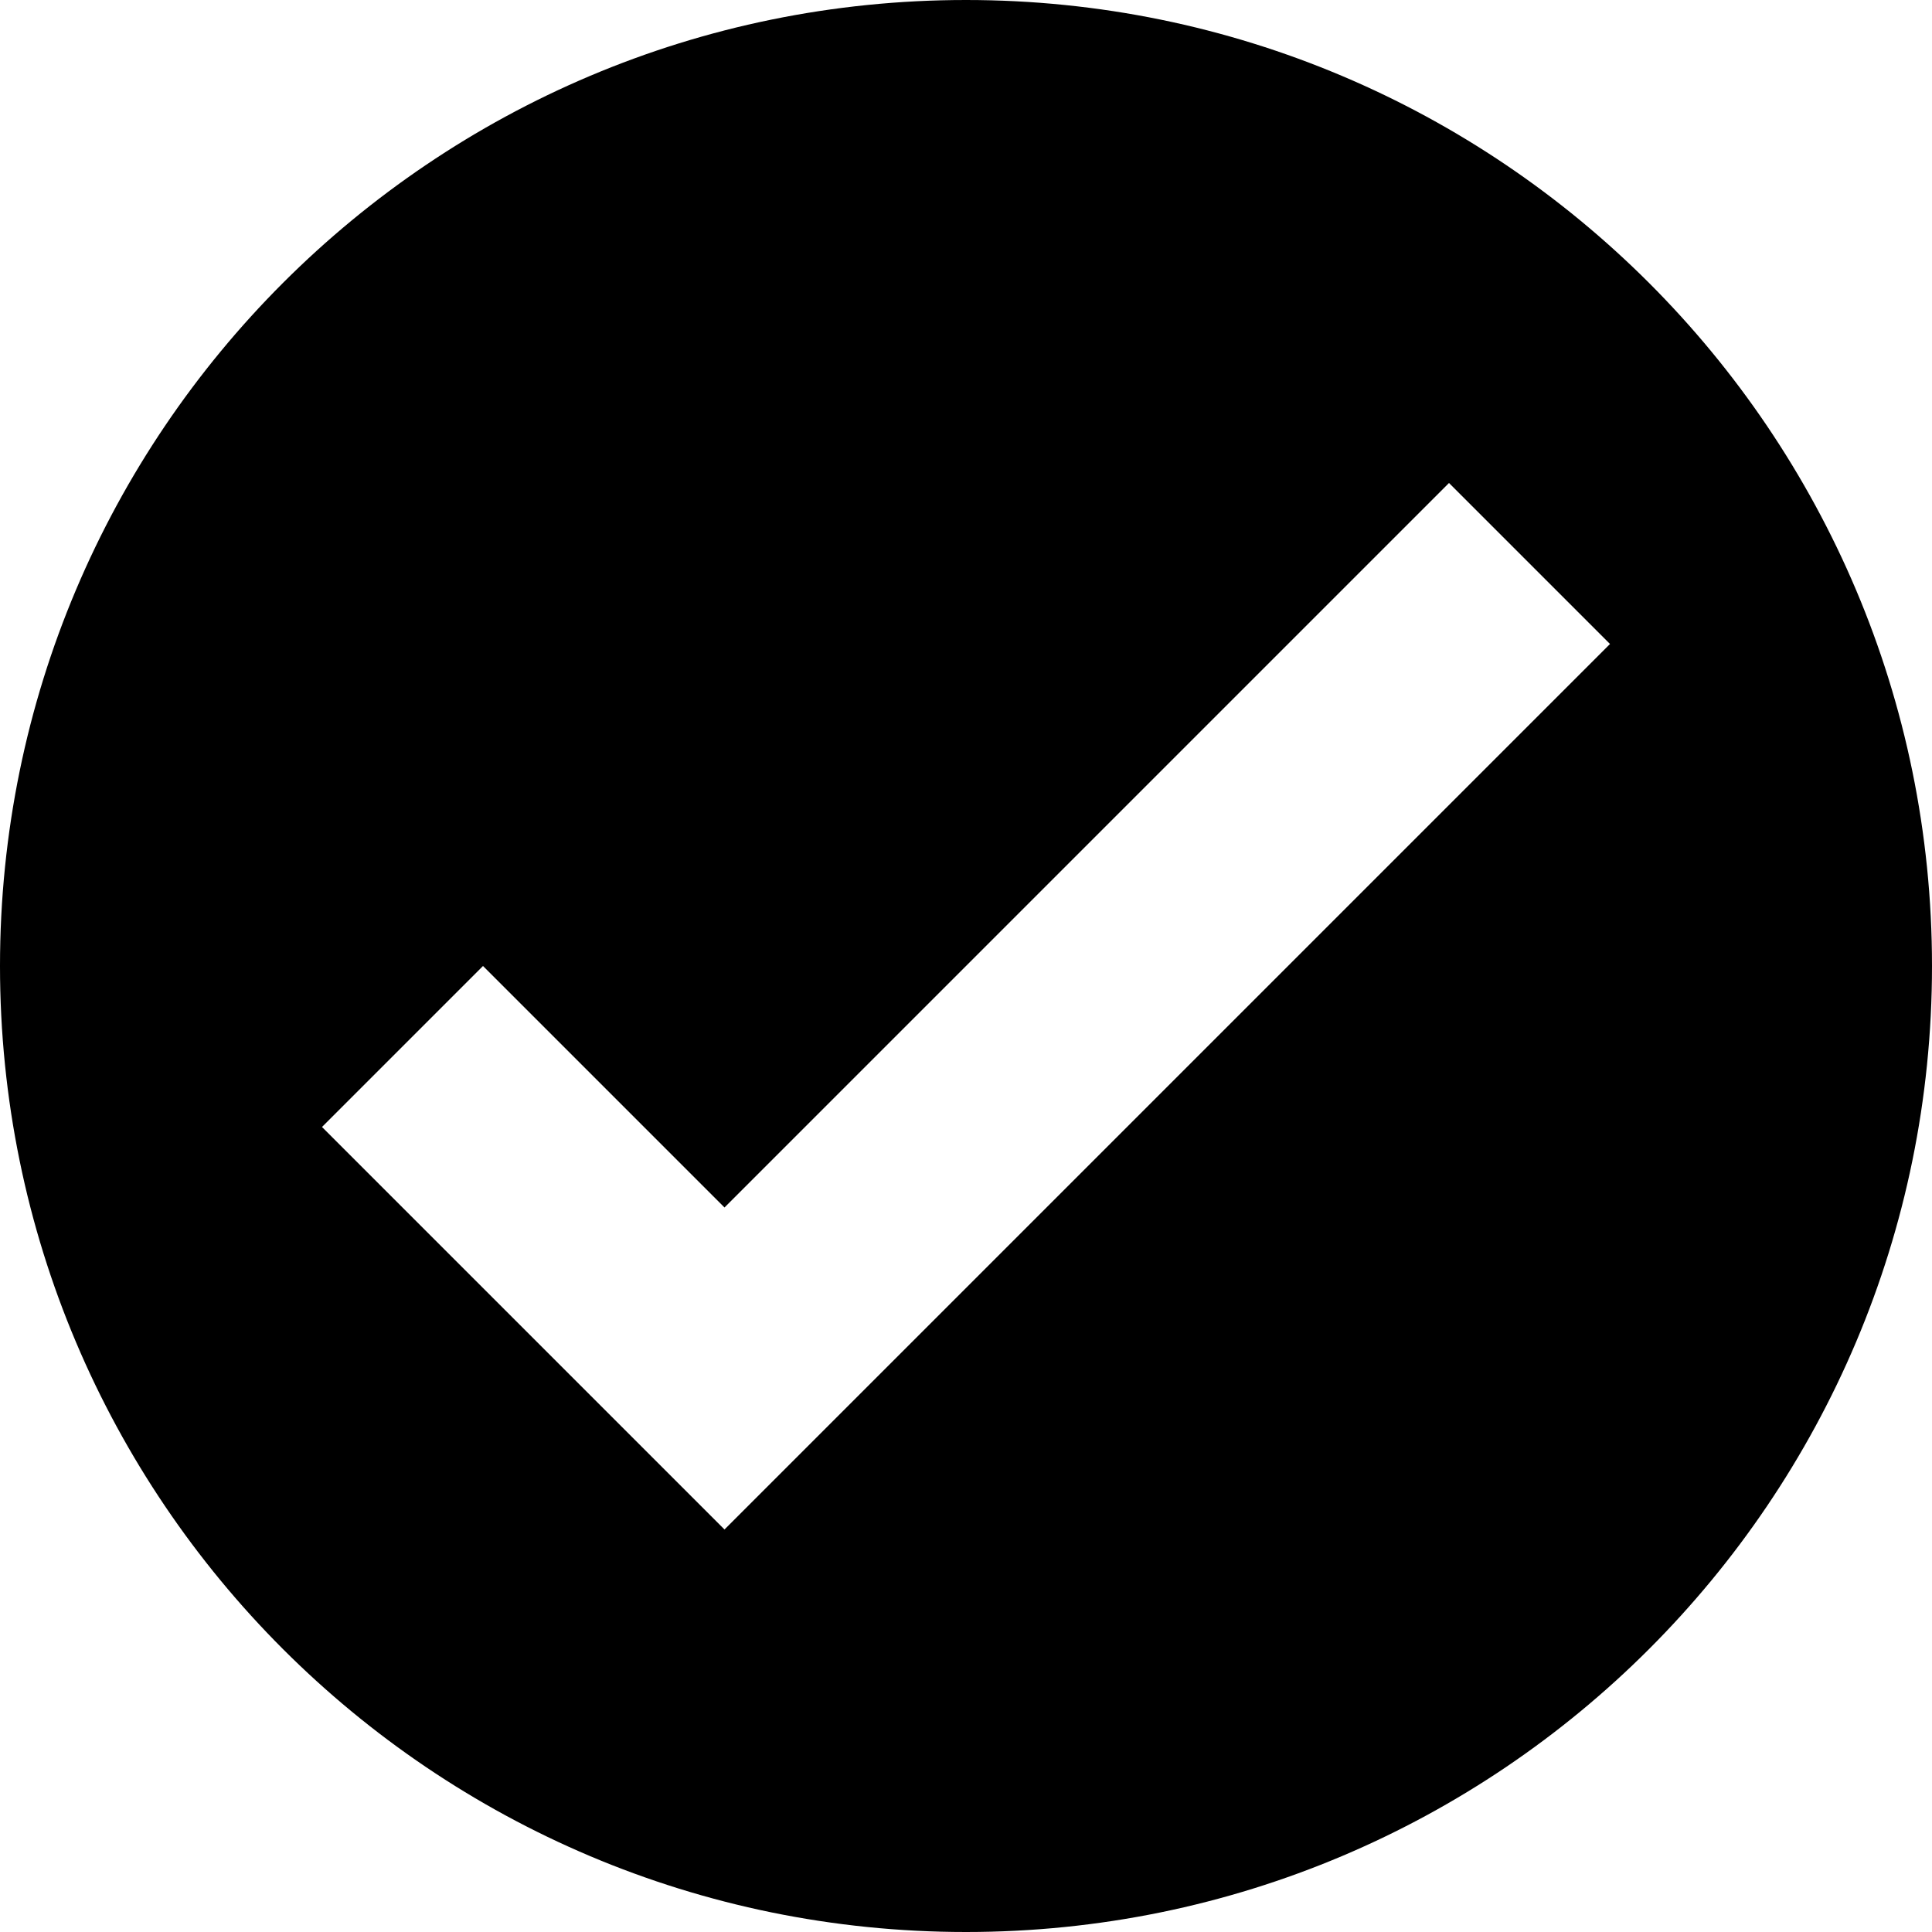
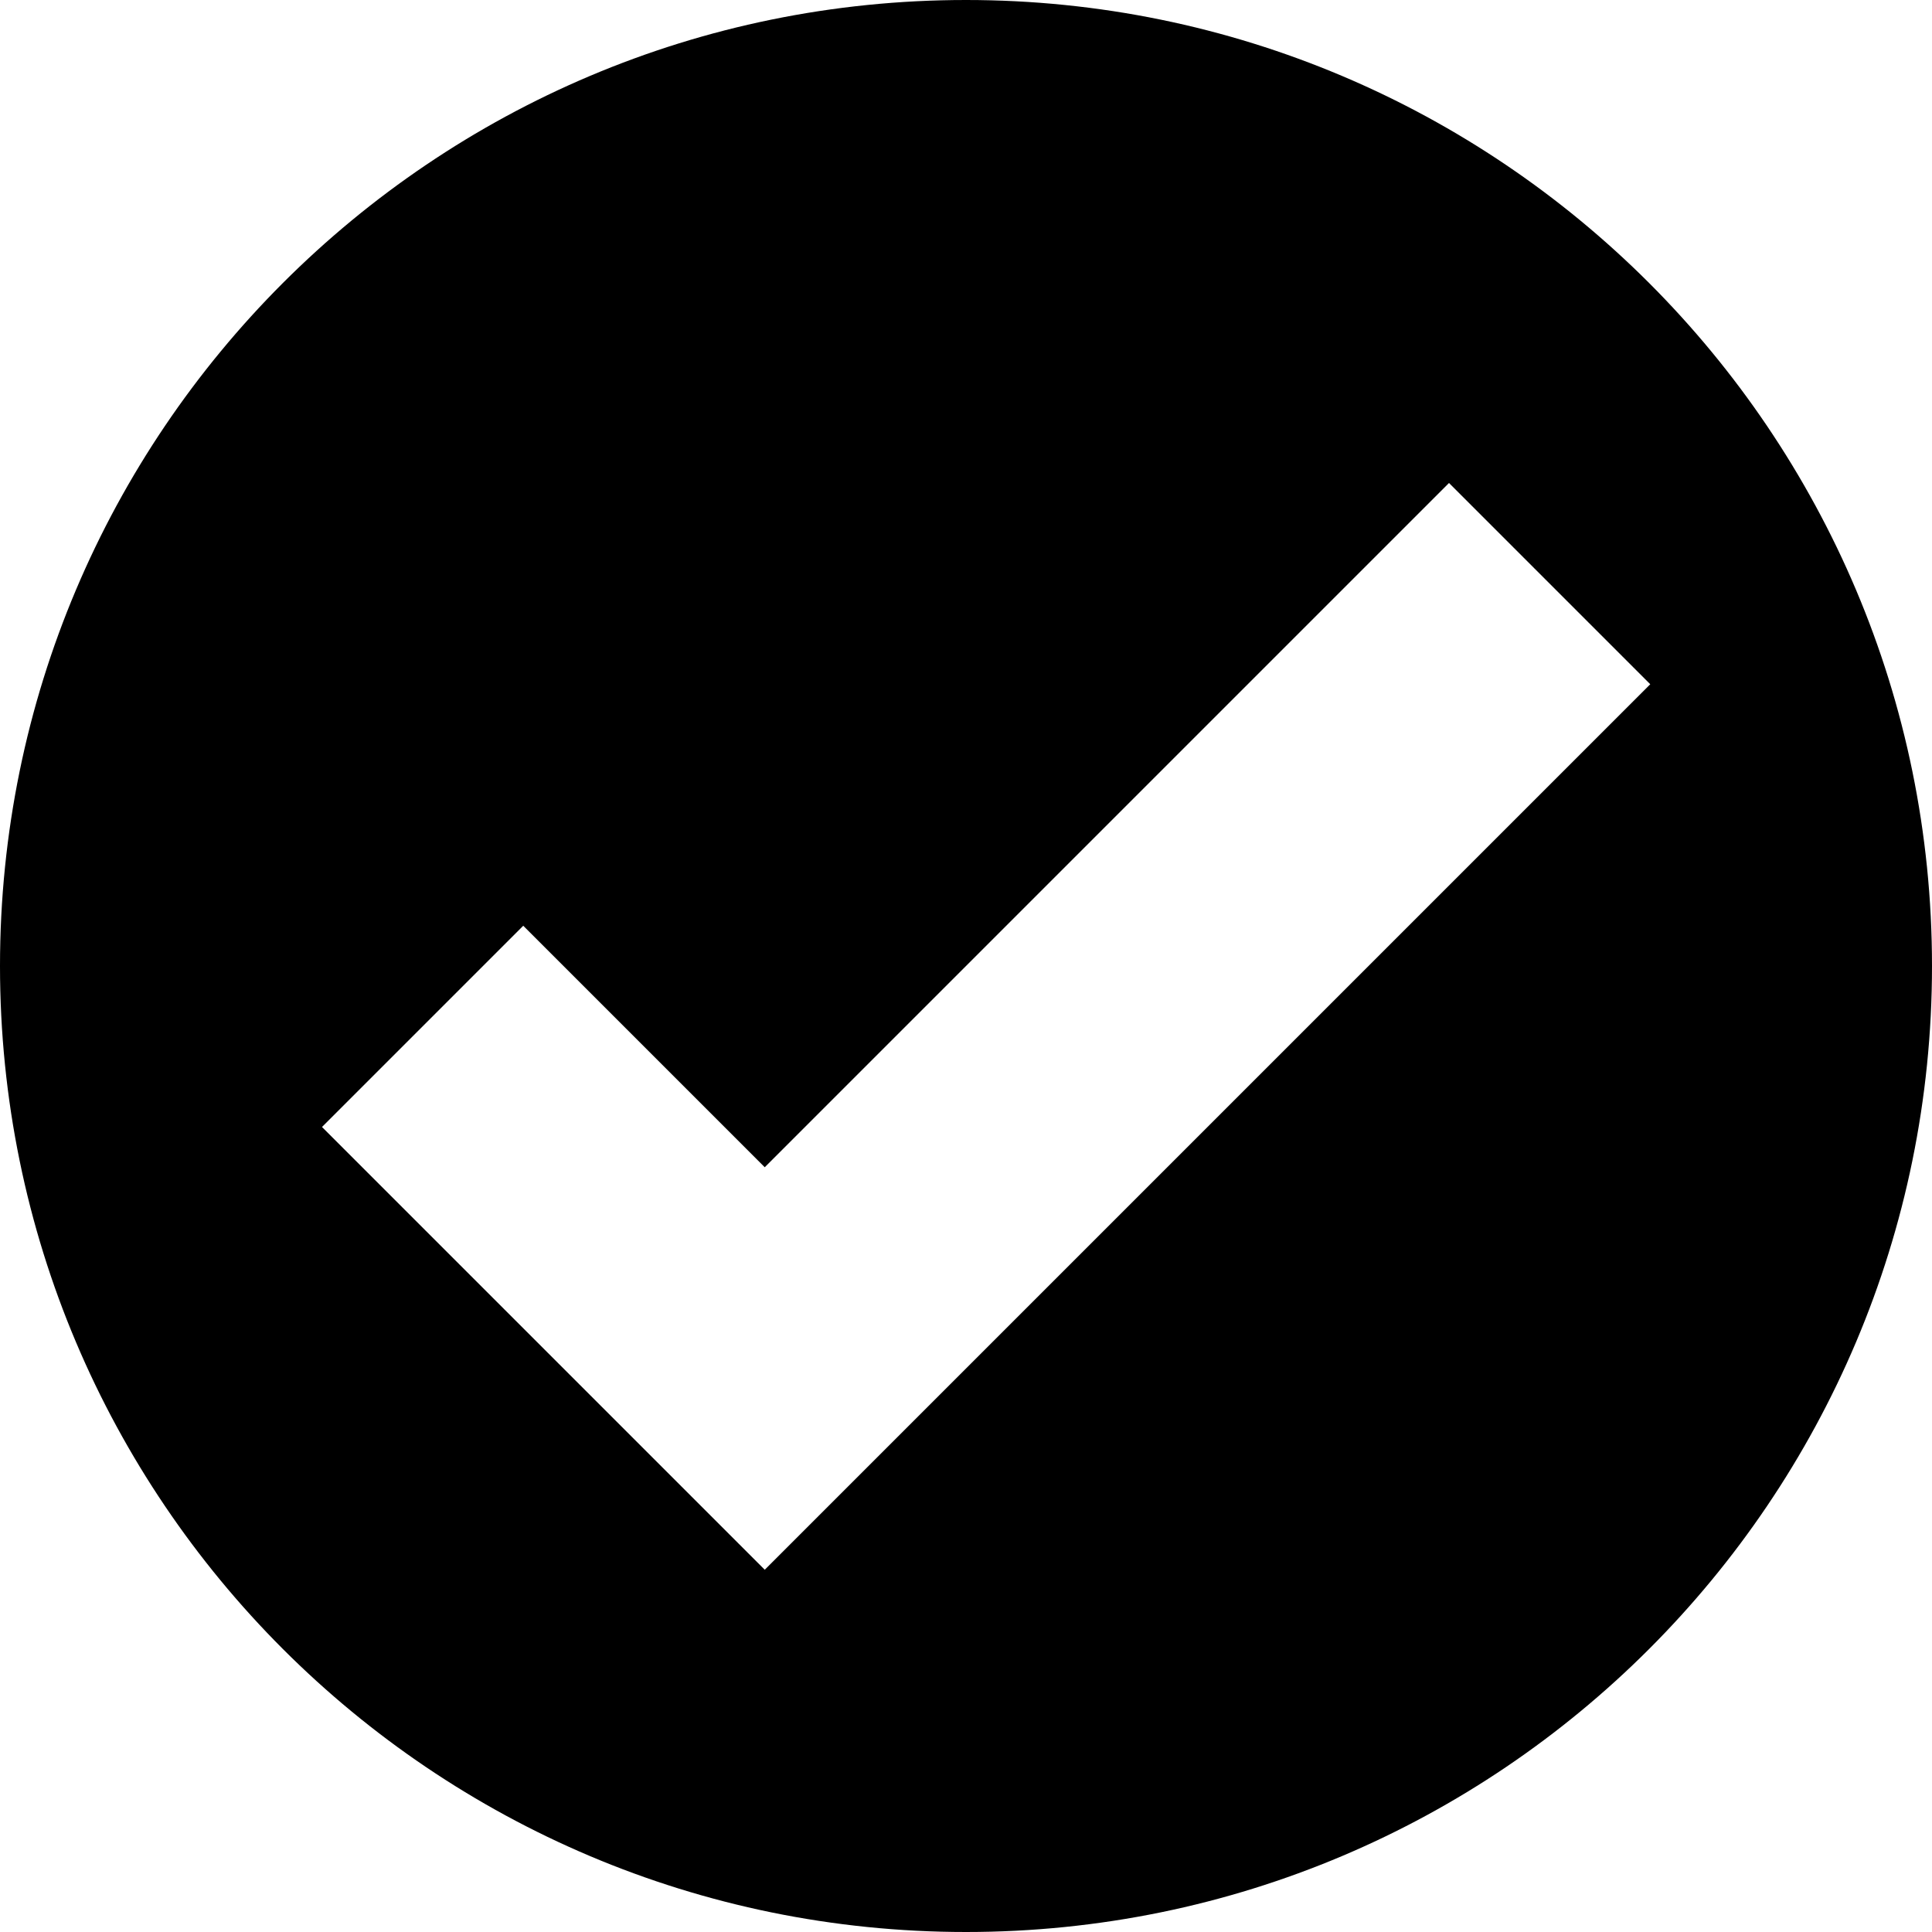
<svg xmlns="http://www.w3.org/2000/svg" version="1.1" id="Layer_1" x="0px" y="0px" width="1152px" height="1152px" viewBox="0 0 1152 1152" enable-background="new 0 0 1152 1152" xml:space="preserve">
-   <path d="M576,0C257.906,0,0,257.883,0,576s257.906,576,576,576s576-257.883,576-576S894.094,0,576,0z M432,912L192,672l96-96  l144,144l432-432l96,96L432,912z" />
+   <path d="M576,0C257.906,0,0,257.883,0,576s257.906,576,576,576s576-257.883,576-576S894.094,0,576,0z M456,936L192,672l120-120  l144,144l408-408l120,120L456,936z" />
</svg>
